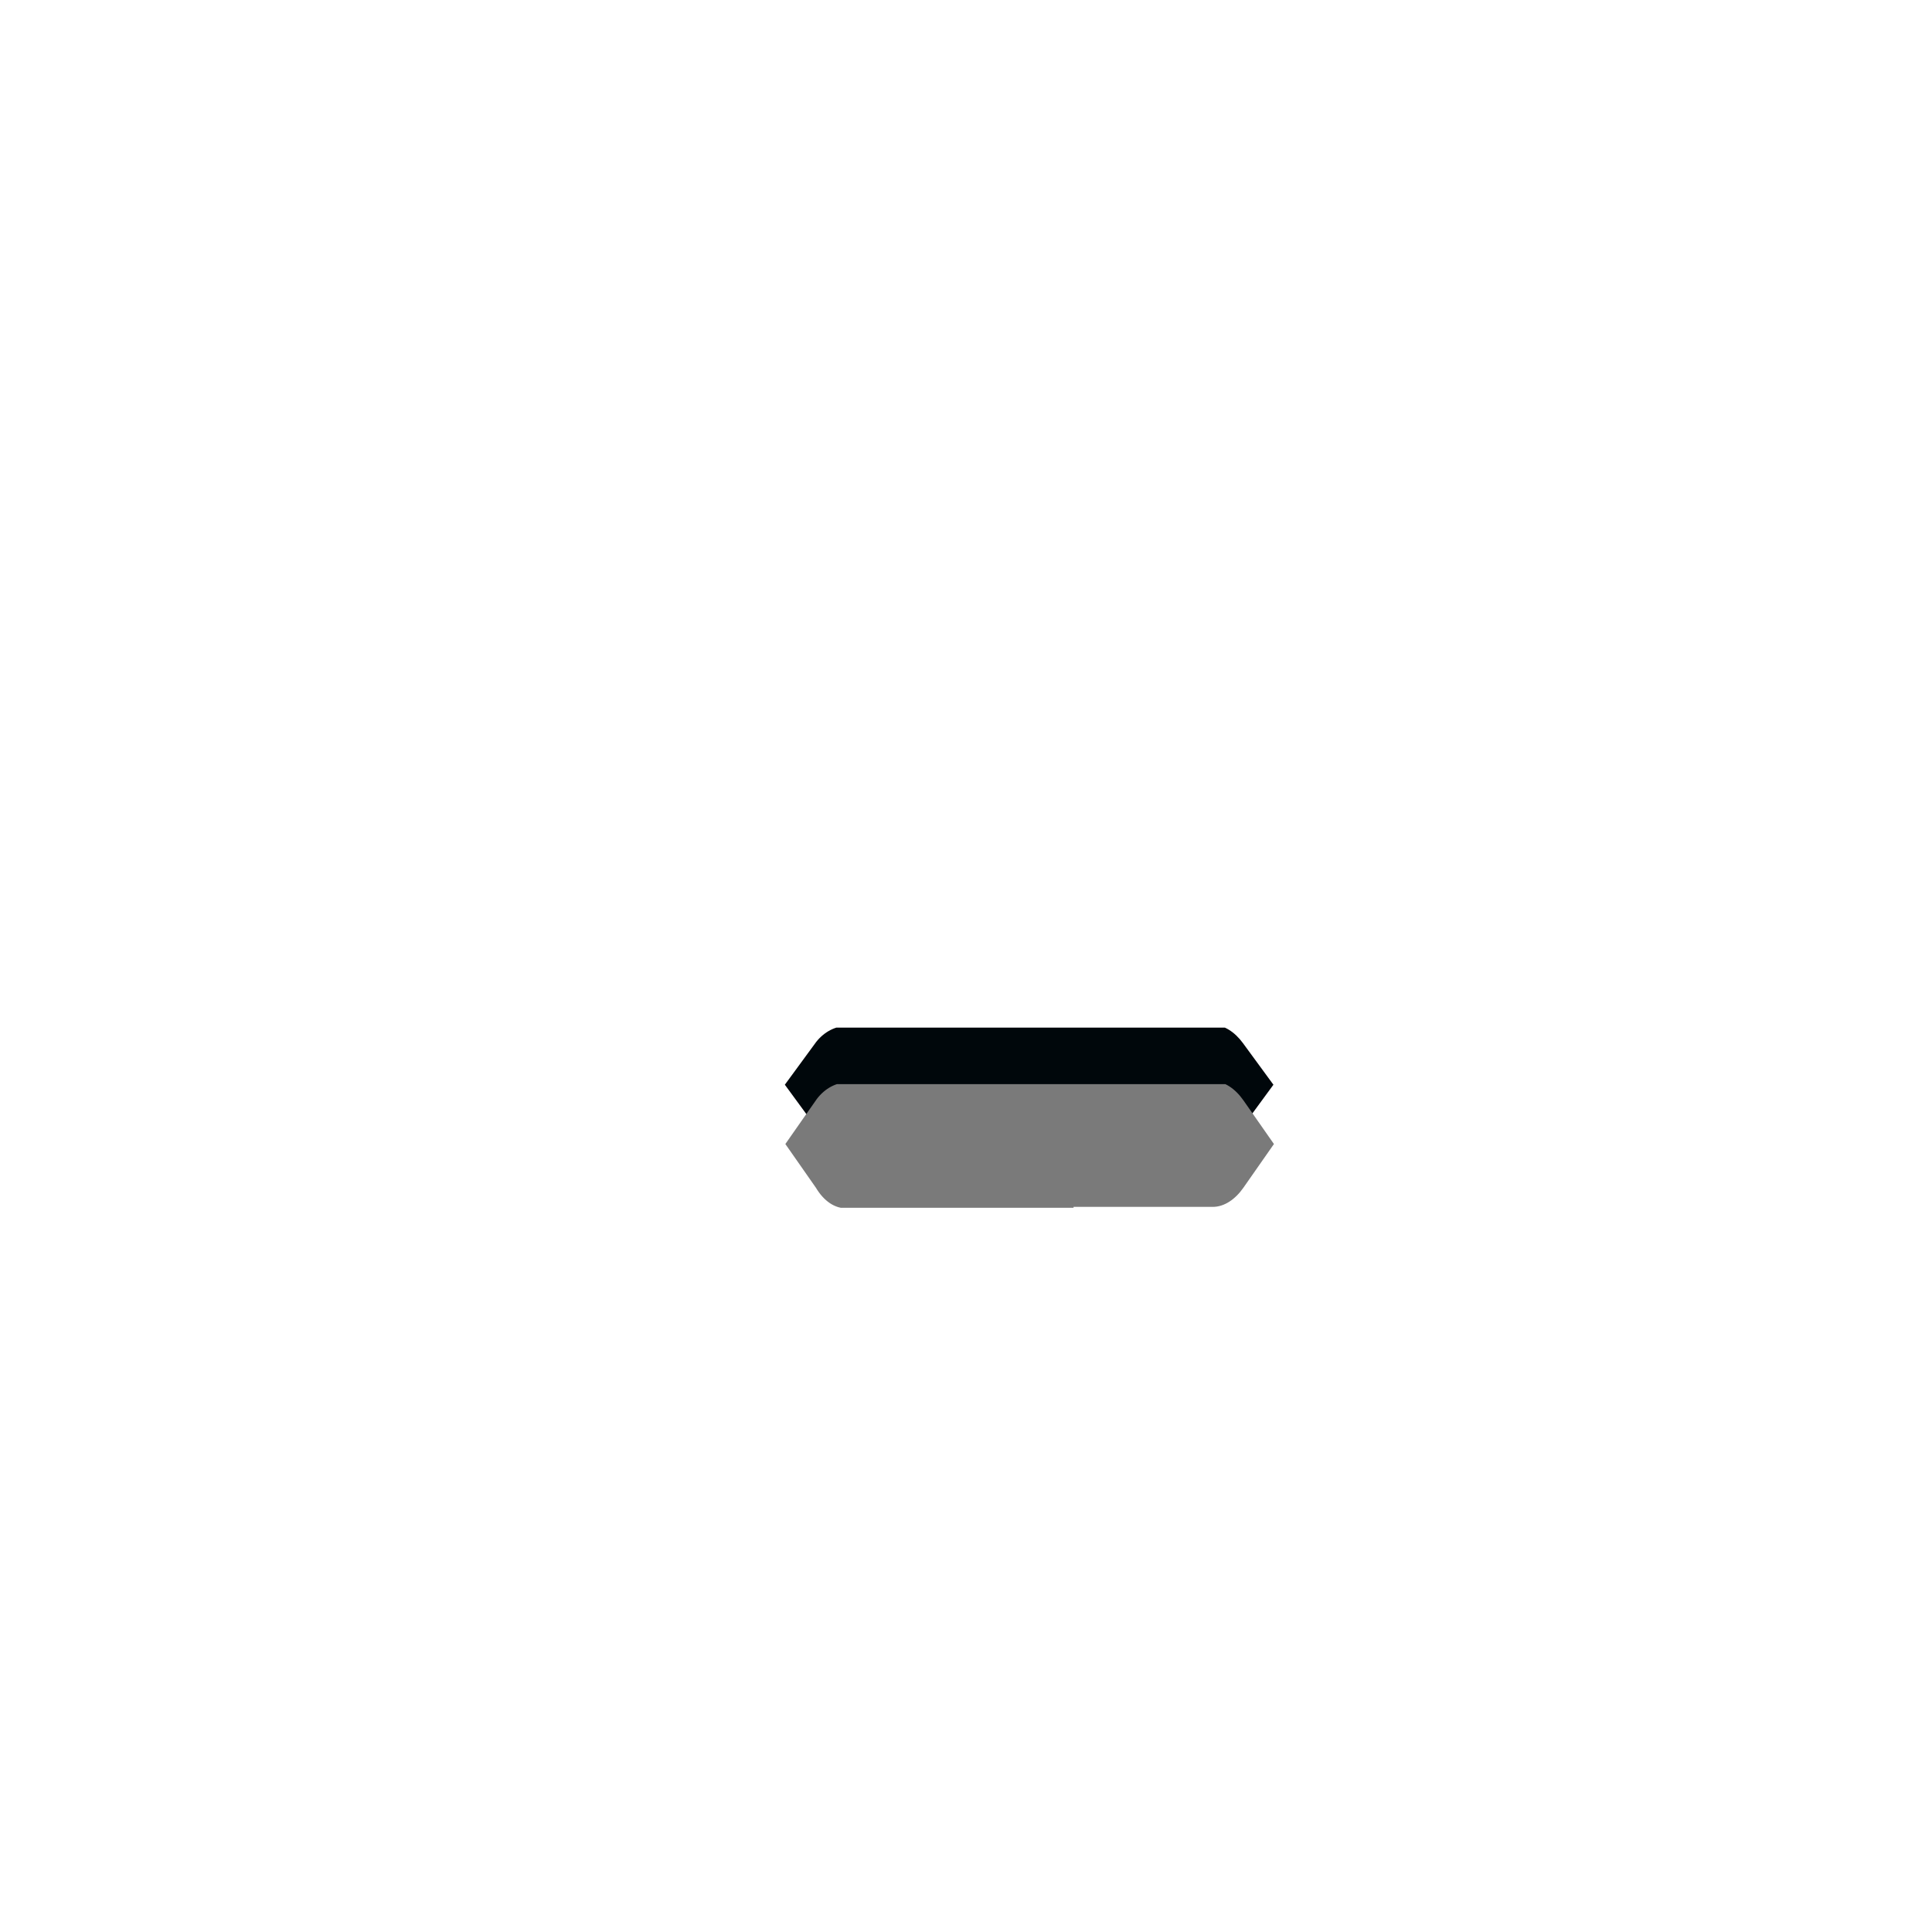
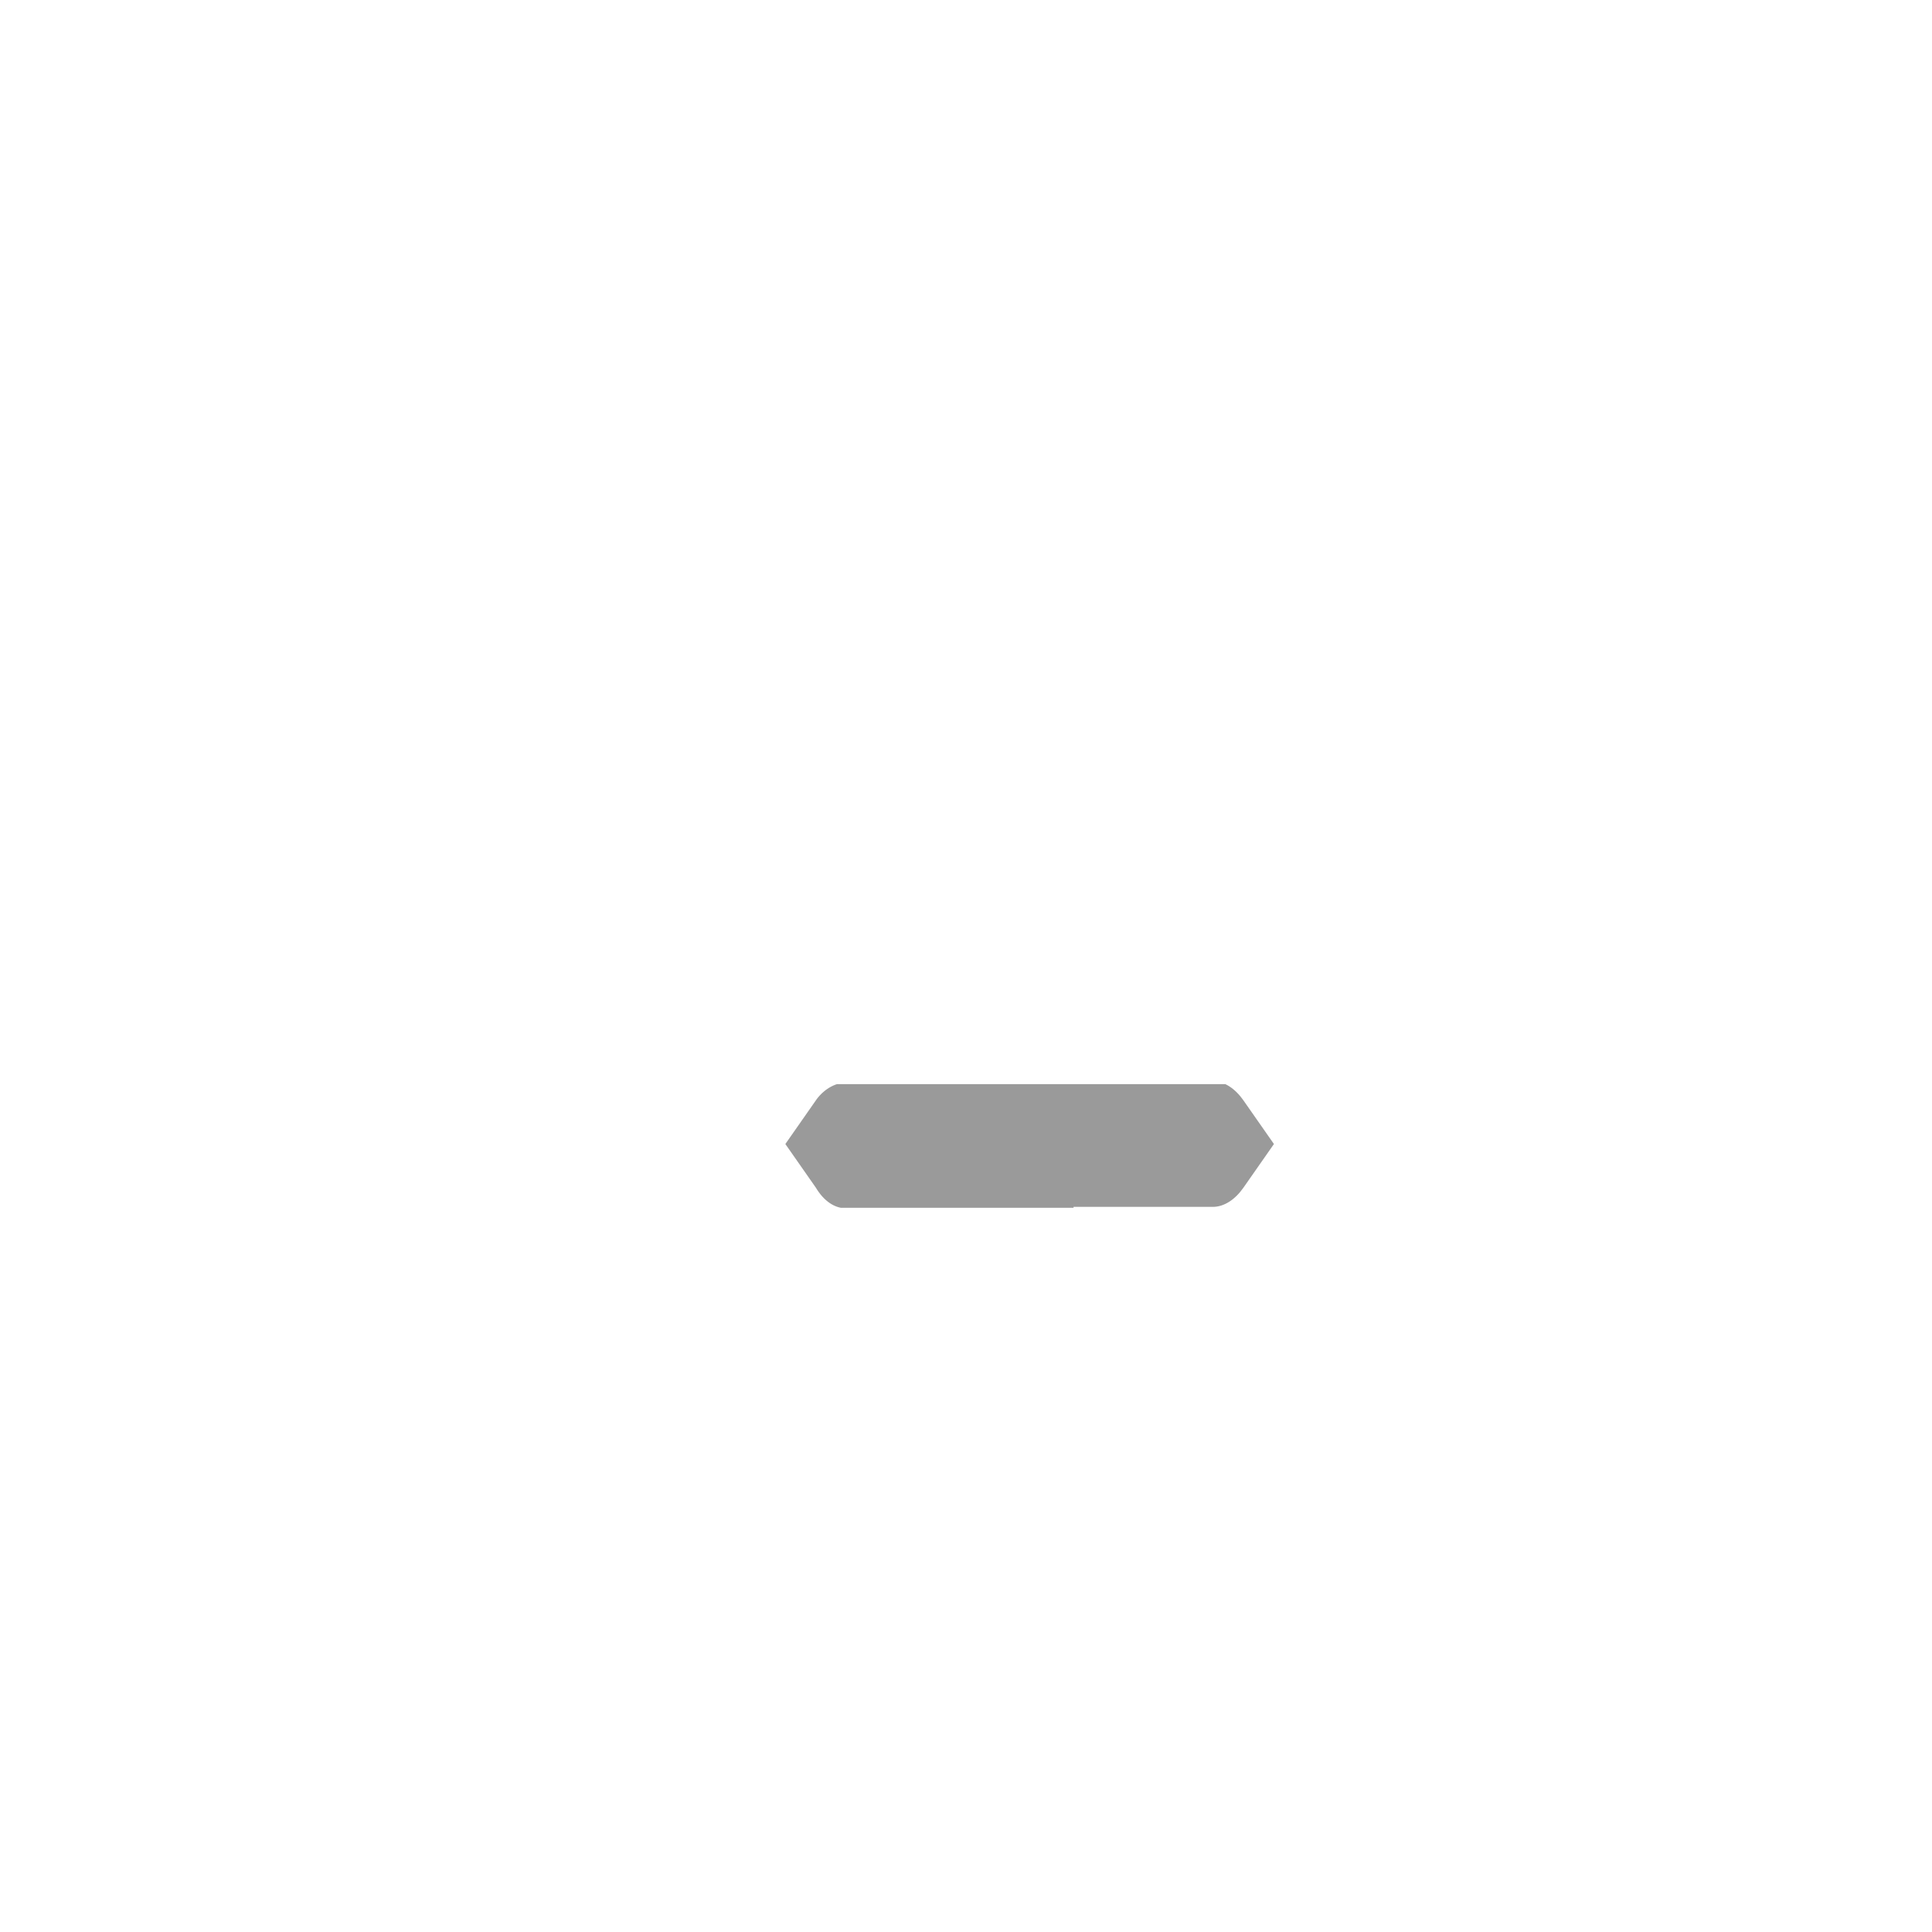
<svg xmlns="http://www.w3.org/2000/svg" version="1.0" id="Foreground" x="0px" y="0px" width="32" height="32" viewBox="0 0 23.273 23.273" enable-background="new 0 0 16 16" xml:space="preserve">
  <defs id="defs2397">
    <clipPath clipPathUnits="userSpaceOnUse" id="clipPath4222">
      <rect style="opacity:1;fill:#00070b;fill-opacity:1;stroke:none;stroke-width:1;stroke-miterlimit:4;stroke-dasharray:none;stroke-opacity:0.094" id="rect4224" width="13" height="2" x="570.917" y="508.11" transform="matrix(0.7071068,0.7071068,-0.7071068,0.7071068,0,0)" />
    </clipPath>
    <clipPath clipPathUnits="userSpaceOnUse" id="clipPath4222-8">
      <rect style="opacity:1;fill:#00070b;fill-opacity:1;stroke:none;stroke-width:1;stroke-miterlimit:4;stroke-dasharray:none;stroke-opacity:0.094" id="rect4224-3" width="13" height="2" x="570.917" y="508.11" transform="matrix(0.7071068,0.7071068,-0.7071068,0.7071068,0,0)" />
    </clipPath>
  </defs>
-   <g style="display:inline;fill:#00070b;fill-opacity:1" id="g27277-1-1-1" transform="matrix(0.3678403,-0.502079,0.3678403,0.502079,-287.9071,-348.4032)" clip-path="url(#clipPath4222-8)">
-     <path style="color:#bebebe;font-style:normal;font-variant:normal;font-weight:normal;font-stretch:normal;font-size:medium;line-height:normal;font-family:'Andale Mono';-inkscape-font-specification:'Andale Mono';text-indent:0;text-align:start;text-decoration:none;text-decoration-line:none;letter-spacing:normal;word-spacing:normal;text-transform:none;direction:ltr;block-progression:tb;writing-mode:lr-tb;text-anchor:start;display:inline;overflow:visible;visibility:visible;fill:#00070b;fill-opacity:1;fill-rule:nonzero;stroke:none;stroke-width:1.781;marker:none;enable-background:new" id="path27279-0-5-5" d="m 44.226,764.172 1,0 c 0.01,-1.2e-4 0.021,-4.6e-4 0.031,0 0.255,0.011 0.51,0.129 0.688,0.312 l 2.281,2.281 2.312,-2.281 c 0.266,-0.231 0.447,-0.305 0.688,-0.312 l 1,0 0,1 c 0,0.286 -0.034,0.551 -0.25,0.75 l -2.281,2.281 2.25,2.25 c 0.188,0.188 0.281,0.453 0.281,0.719 l 0,1 -1,0 c -0.265,-1e-5 -0.531,-0.093 -0.719,-0.281 l -2.281,-2.281 -2.281,2.281 c -0.188,0.188 -0.453,0.281 -0.719,0.281 l -1,0 0,-1 c -3e-6,-0.265 0.093,-0.531 0.281,-0.719 l 2.281,-2.25 -2.281,-2.281 c -0.211,-0.195 -0.303,-0.469 -0.281,-0.75 l 0,-1 z" />
-   </g>
  <path style="opacity:1;fill:#00070b;fill-opacity:1;stroke:none;stroke-width:1;stroke-miterlimit:4;stroke-dasharray:none;stroke-opacity:0.094" d="m -10.596,11.797 0,0.038 0,2.037 0,2.327 0,1.455 5.818,0 0,-1.455 0,-2.327 0,-2.037 0,-0.038 -5.818,0 z m 1.455,2.075 2.909,0 0,2.327 -2.909,0 0,-2.327 z" id="rect4140-7" />
  <g id="g27275-6-6-6" style="display:inline;fill:#000000;fill-opacity:1" transform="matrix(0.7272727,0,0,0.7272727,-10.82953,0.797018)">
    <g transform="translate(-41,-760)" id="g27277-1-1-2" style="display:inline;fill:#000000;fill-opacity:1">
      <path d="m 44.226,764.172 1,0 c 0.01,-1.2e-4 0.021,-4.6e-4 0.031,0 0.255,0.011 0.51,0.129 0.688,0.312 l 2.281,2.281 2.312,-2.281 c 0.266,-0.231 0.447,-0.305 0.688,-0.312 l 1,0 0,1 c 0,0.286 -0.034,0.551 -0.25,0.75 l -2.281,2.281 2.25,2.25 c 0.188,0.188 0.281,0.453 0.281,0.719 l 0,1 -1,0 c -0.265,-1e-5 -0.531,-0.093 -0.719,-0.281 l -2.281,-2.281 -2.281,2.281 c -0.188,0.188 -0.453,0.281 -0.719,0.281 l -1,0 0,-1 c -3e-6,-0.265 0.093,-0.531 0.281,-0.719 l 2.281,-2.25 -2.281,-2.281 c -0.211,-0.195 -0.303,-0.469 -0.281,-0.75 l 0,-1 z" id="path27279-0-5-8" style="color:#bebebe;font-style:normal;font-variant:normal;font-weight:normal;font-stretch:normal;font-size:medium;line-height:normal;font-family:'Andale Mono';-inkscape-font-specification:'Andale Mono';text-indent:0;text-align:start;text-decoration:none;text-decoration-line:none;letter-spacing:normal;word-spacing:normal;text-transform:none;direction:ltr;block-progression:tb;writing-mode:lr-tb;text-anchor:start;display:inline;overflow:visible;visibility:visible;fill:#00070b;fill-opacity:1;fill-rule:nonzero;stroke:none;stroke-width:1.781;marker:none;enable-background:new" />
    </g>
  </g>
-   <g style="display:inline;fill:#7a7a7a;fill-opacity:1" id="g27277-1-1" transform="matrix(0.3678403,-0.5264399,0.3678403,0.5264399,-287.9009,-365.2273)" clip-path="url(#clipPath4222)">
-     <path style="color:#bebebe;font-style:normal;font-variant:normal;font-weight:normal;font-stretch:normal;font-size:medium;line-height:normal;font-family:'Andale Mono';-inkscape-font-specification:'Andale Mono';text-indent:0;text-align:start;text-decoration:none;text-decoration-line:none;letter-spacing:normal;word-spacing:normal;text-transform:none;direction:ltr;block-progression:tb;writing-mode:lr-tb;text-anchor:start;display:inline;overflow:visible;visibility:visible;fill:#7a7a7a;fill-opacity:1;fill-rule:nonzero;stroke:none;stroke-width:1.781;marker:none;enable-background:new" id="path27279-0-5" d="m 44.226,764.172 1,0 c 0.01,-1.2e-4 0.021,-4.6e-4 0.031,0 0.255,0.011 0.51,0.129 0.688,0.312 l 2.281,2.281 2.312,-2.281 c 0.266,-0.231 0.447,-0.305 0.688,-0.312 l 1,0 0,1 c 0,0.286 -0.034,0.551 -0.25,0.75 l -2.281,2.281 2.25,2.25 c 0.188,0.188 0.281,0.453 0.281,0.719 l 0,1 -1,0 c -0.265,-1e-5 -0.531,-0.093 -0.719,-0.281 l -2.281,-2.281 -2.281,2.281 c -0.188,0.188 -0.453,0.281 -0.719,0.281 l -1,0 0,-1 c -3e-6,-0.265 0.093,-0.531 0.281,-0.719 l 2.281,-2.25 -2.281,-2.281 c -0.211,-0.195 -0.303,-0.469 -0.281,-0.75 l 0,-1 z" />
+   <g style="display:inline;fill:#9a9a9a;fill-opacity:1" id="g27277-1-1" transform="matrix(0.3678403,-0.5264399,0.3678403,0.5264399,-287.9009,-365.2273)" clip-path="url(#clipPath4222)">
+     <path style="color:#bebebe;font-style:normal;font-variant:normal;font-weight:normal;font-stretch:normal;font-size:medium;line-height:normal;font-family:'Andale Mono';-inkscape-font-specification:'Andale Mono';text-indent:0;text-align:start;text-decoration:none;text-decoration-line:none;letter-spacing:normal;word-spacing:normal;text-transform:none;direction:ltr;block-progression:tb;writing-mode:lr-tb;text-anchor:start;display:inline;overflow:visible;visibility:visible;fill:#9a9a9a;fill-opacity:1;fill-rule:nonzero;stroke:none;stroke-width:1.781;marker:none;enable-background:new" id="path27279-0-5" d="m 44.226,764.172 1,0 c 0.01,-1.2e-4 0.021,-4.6e-4 0.031,0 0.255,0.011 0.51,0.129 0.688,0.312 l 2.281,2.281 2.312,-2.281 c 0.266,-0.231 0.447,-0.305 0.688,-0.312 l 1,0 0,1 c 0,0.286 -0.034,0.551 -0.25,0.75 l -2.281,2.281 2.25,2.25 c 0.188,0.188 0.281,0.453 0.281,0.719 l 0,1 -1,0 c -0.265,-1e-5 -0.531,-0.093 -0.719,-0.281 l -2.281,-2.281 -2.281,2.281 c -0.188,0.188 -0.453,0.281 -0.719,0.281 l -1,0 0,-1 c -3e-6,-0.265 0.093,-0.531 0.281,-0.719 l 2.281,-2.25 -2.281,-2.281 c -0.211,-0.195 -0.303,-0.469 -0.281,-0.75 l 0,-1 z" />
  </g>
  <path style="opacity:1;fill:#dbdbdb;fill-opacity:1;stroke:none;stroke-width:1;stroke-miterlimit:4;stroke-dasharray:none;stroke-opacity:0.094" d="m -12.422,13.305 0,0.038 0,2.037 0,2.327 0,1.455 5.818,0 0,-1.455 0,-2.327 0,-2.037 0,-0.038 -5.818,0 z m 1.455,2.075 2.909,0 0,2.327 -2.909,0 0,-2.327 z" id="rect4140" />
</svg>
